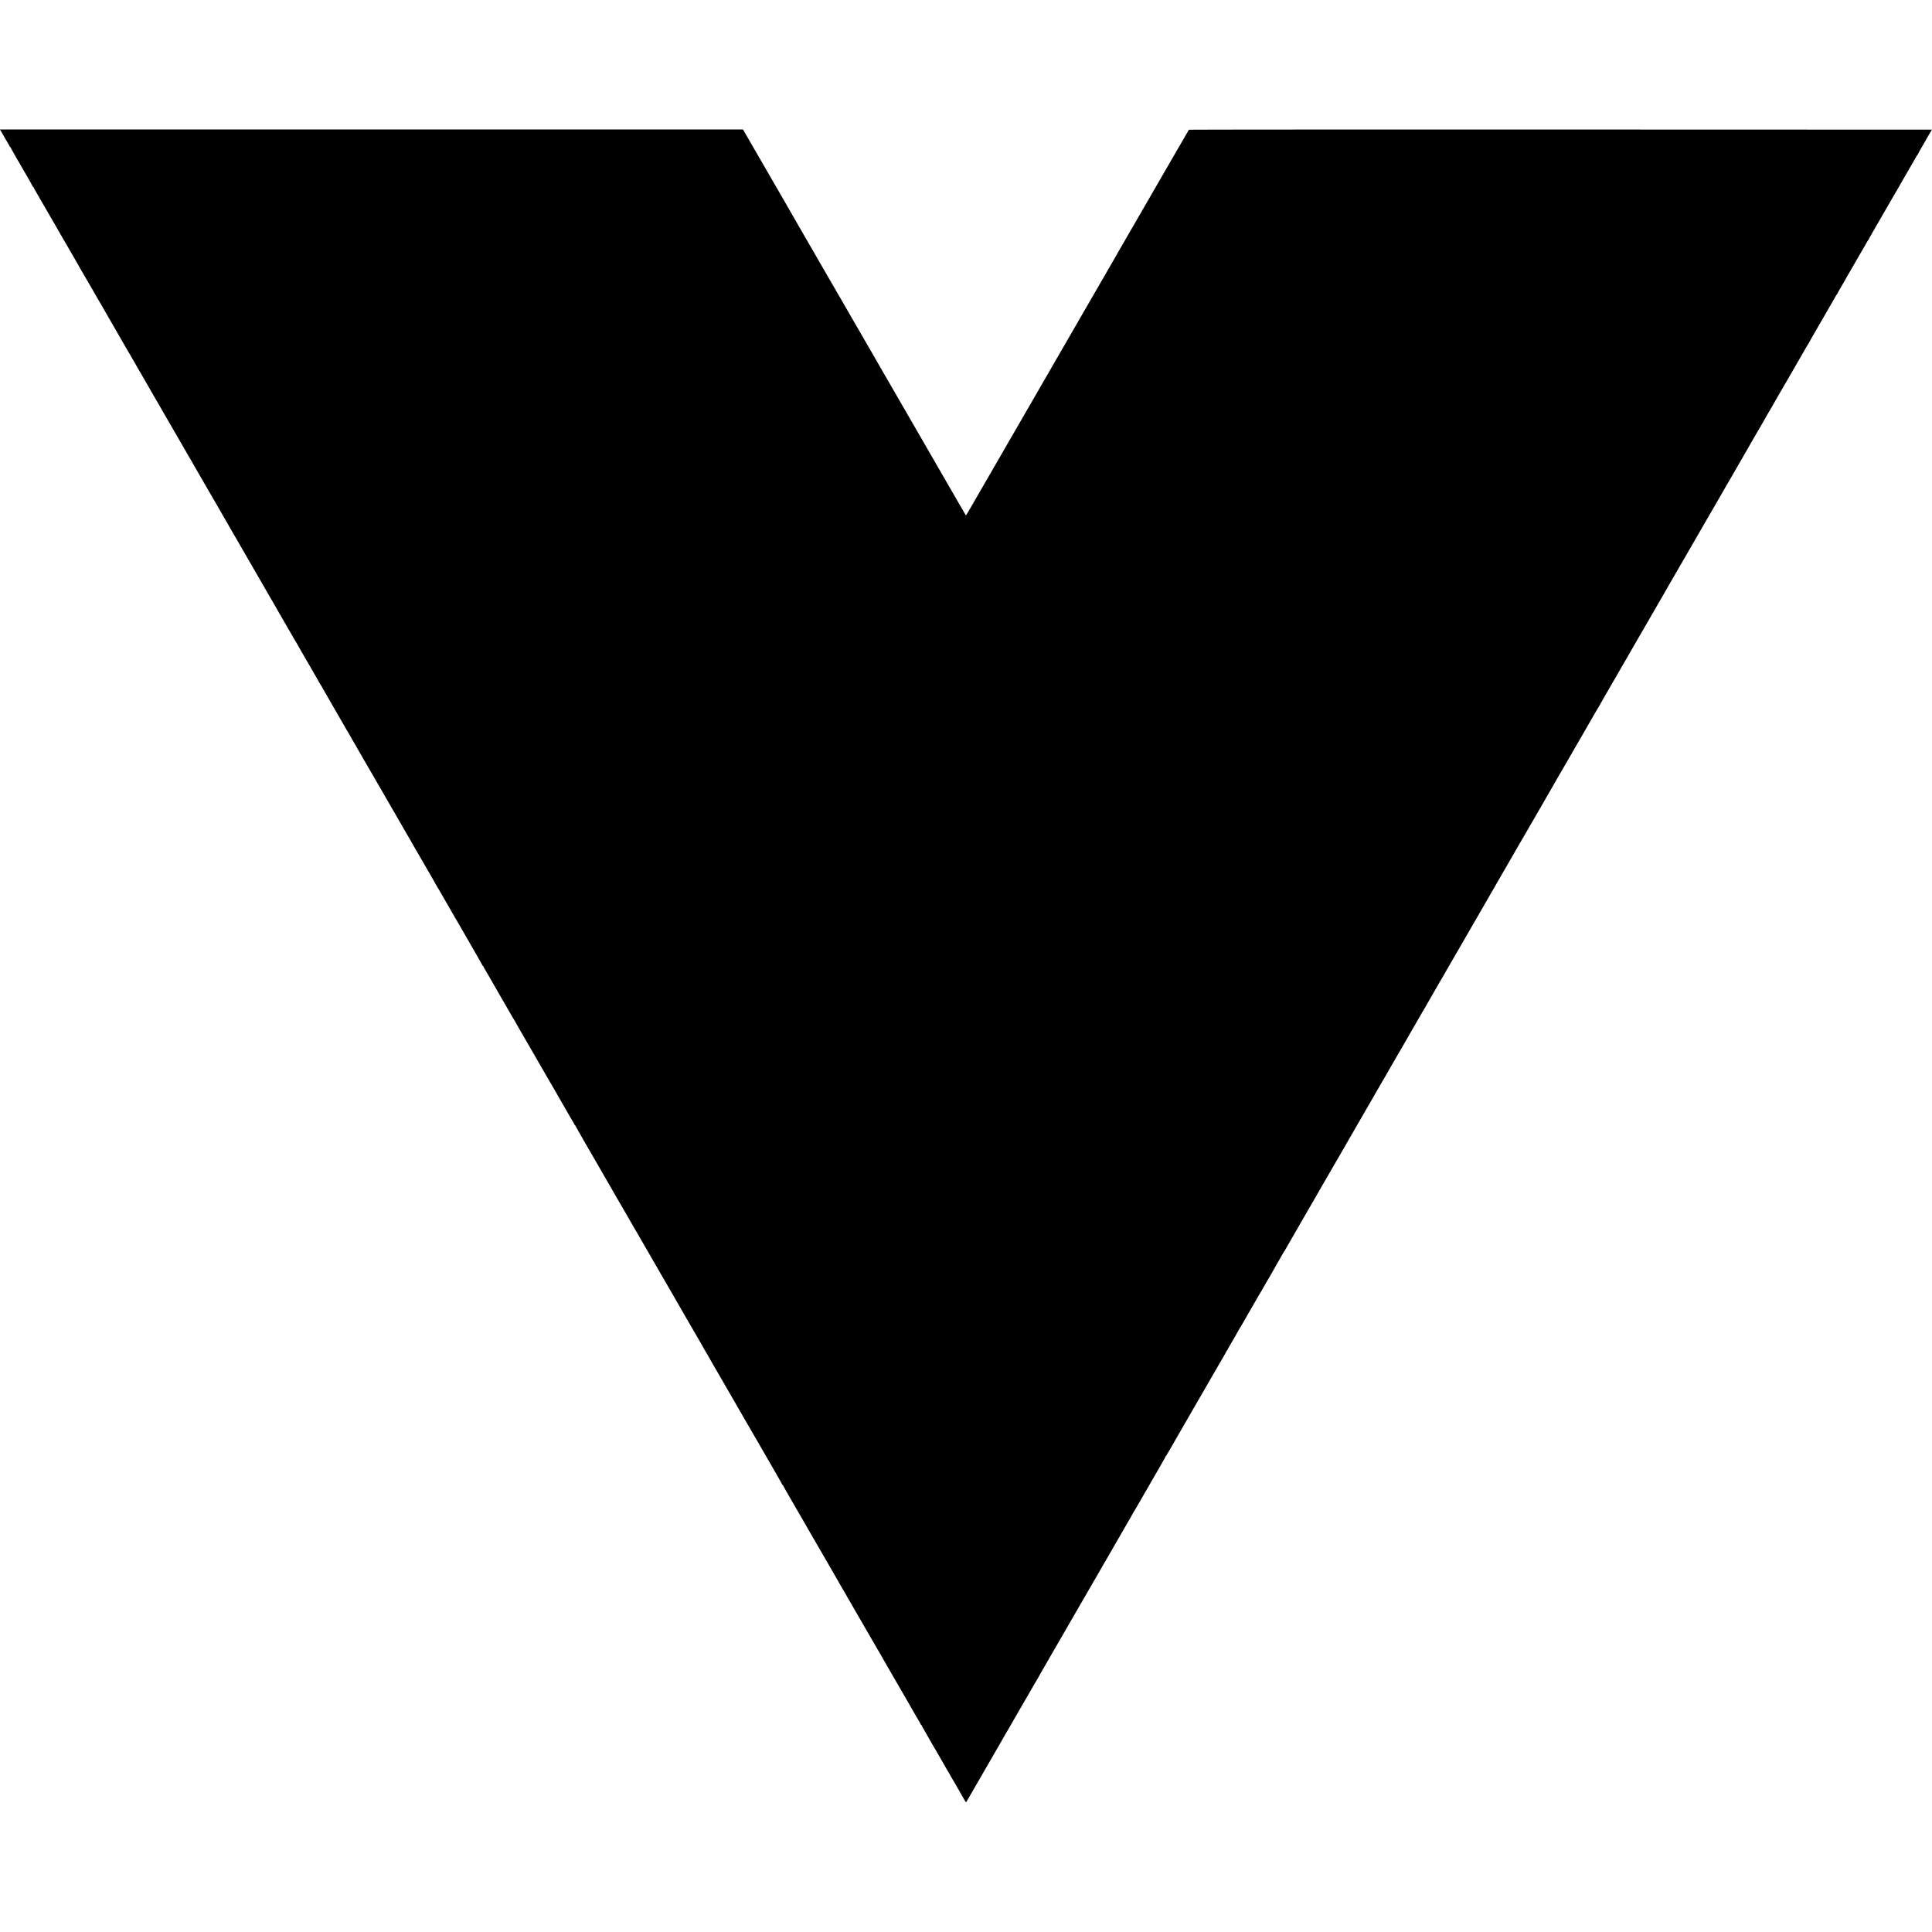
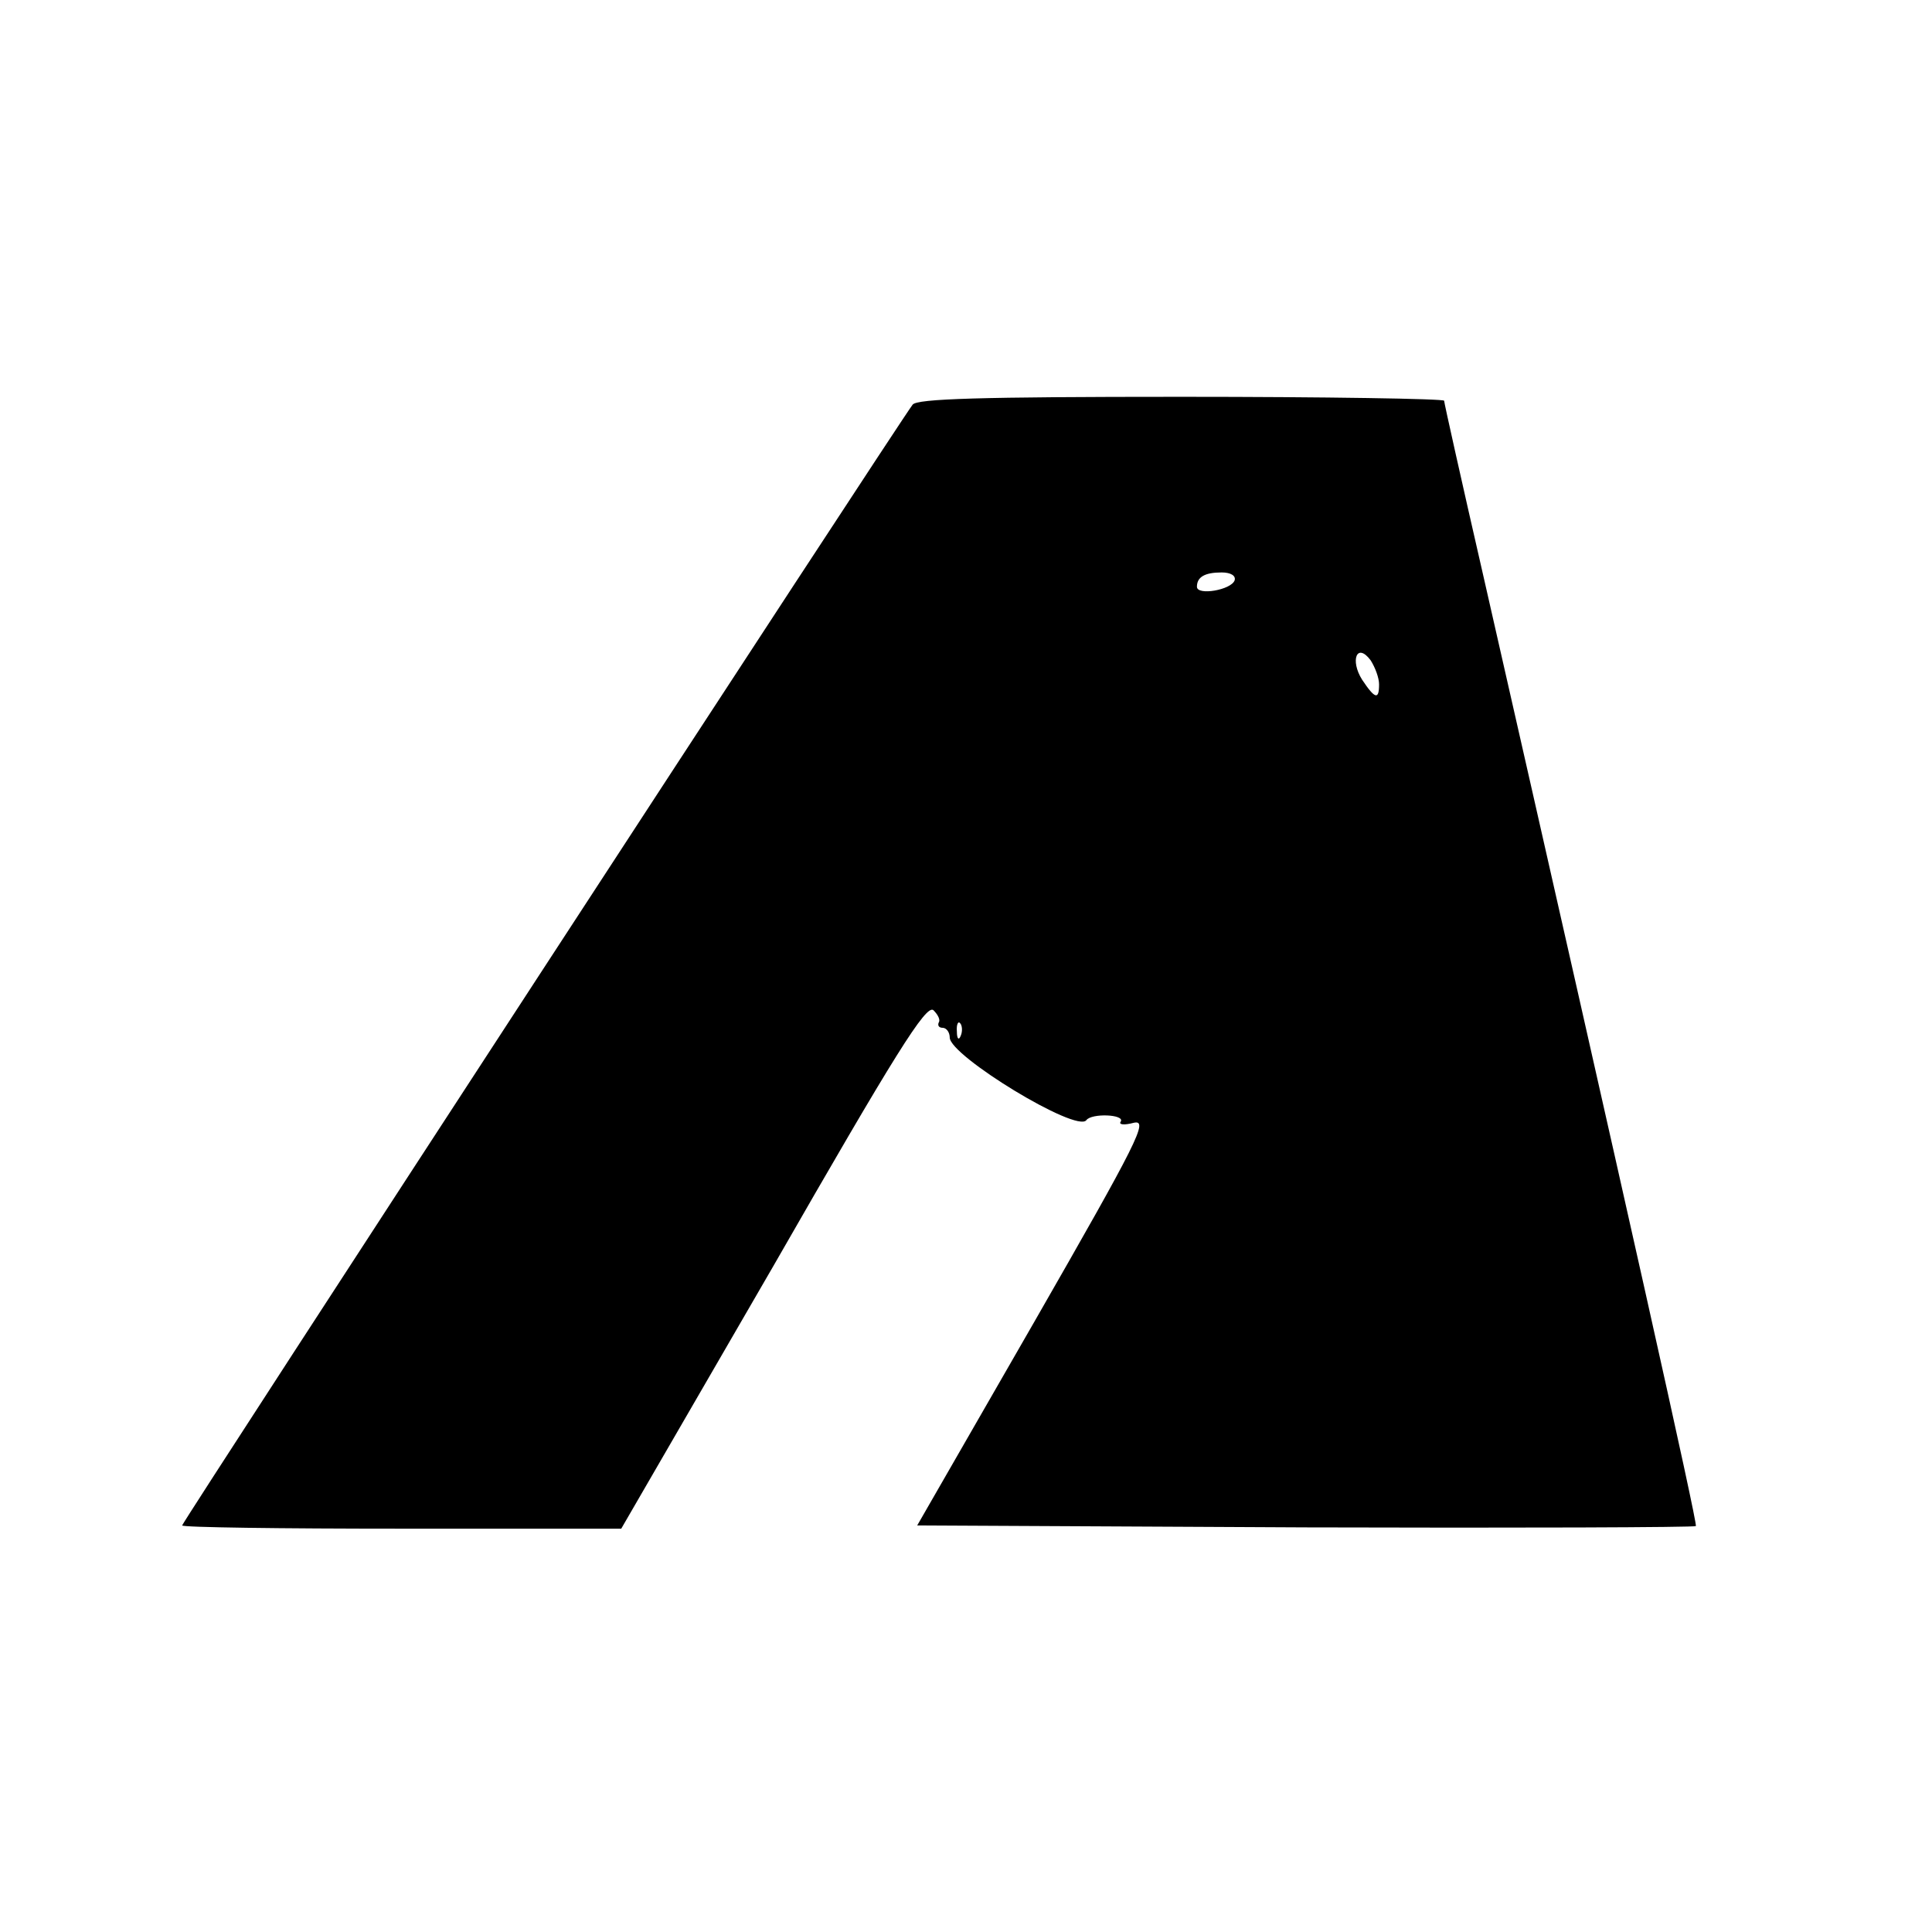
- <svg xmlns="http://www.w3.org/2000/svg" version="1.0" width="16pt" height="16pt" viewBox="0 0 16 16" preserveAspectRatio="xMidYMid meet">
-   <g transform="translate(0,16) scale(0.00032,-0.00032)" fill="#000000" stroke="none">
-     <path d="M18 46618 c45 -75 122 -207 122 -211 0 -2 25 -45 55 -95 30 -50 55 -96 55 -102 0 -5 5 -10 10 -10 6 0 10 -4 10 -9 0 -5 73 -135 161 -288 89 -153 173 -298 187 -323 14 -25 32 -57 41 -72 88 -149 187 -324 189 -335 2 -7 8 -13 13 -13 5 0 9 -4 9 -10 0 -5 46 -89 103 -187 175 -302 490 -846 507 -876 8 -16 20 -36 25 -45 28 -46 290 -498 339 -585 13 -23 74 -129 136 -236 61 -107 123 -215 137 -240 14 -25 29 -50 33 -56 5 -5 23 -37 40 -70 18 -33 38 -67 44 -75 11 -16 21 -33 63 -109 14 -25 29 -50 33 -56 4 -5 21 -35 38 -65 55 -100 261 -455 269 -465 4 -5 14 -21 20 -35 15 -29 41 -75 103 -180 24 -41 52 -88 60 -105 9 -16 57 -100 107 -185 112 -193 362 -626 380 -660 8 -14 23 -38 33 -55 11 -16 23 -37 27 -45 4 -8 26 -46 48 -85 23 -38 53 -90 67 -115 46 -81 64 -113 178 -310 62 -107 121 -210 132 -227 37 -67 56 -99 85 -148 16 -27 32 -57 36 -65 4 -8 15 -27 25 -42 9 -15 53 -89 96 -165 44 -76 177 -307 296 -513 120 -206 268 -463 330 -570 131 -227 117 -203 200 -348 36 -62 73 -125 82 -140 10 -15 21 -34 25 -42 4 -8 20 -37 36 -65 17 -27 38 -65 48 -82 49 -85 64 -111 87 -153 13 -25 28 -49 32 -55 4 -5 78 -134 165 -285 87 -151 166 -288 176 -305 10 -16 26 -43 35 -59 9 -17 125 -217 257 -445 132 -229 253 -441 270 -471 17 -30 45 -79 64 -108 18 -29 33 -54 33 -57 0 -2 20 -37 44 -77 24 -40 123 -212 221 -383 97 -170 190 -330 205 -355 16 -25 39 -65 53 -90 13 -25 81 -144 152 -265 70 -121 137 -238 150 -260 12 -22 37 -65 55 -95 18 -30 43 -73 55 -95 12 -22 48 -85 80 -140 77 -132 163 -280 190 -330 13 -22 71 -123 130 -225 59 -102 116 -199 126 -217 10 -17 29 -50 43 -72 15 -22 26 -43 26 -45 0 -2 27 -50 60 -106 33 -56 60 -103 60 -105 0 -2 55 -98 90 -155 8 -14 182 -316 239 -414 13 -22 45 -79 72 -124 27 -46 49 -86 49 -89 0 -2 14 -24 30 -48 16 -24 30 -46 30 -49 0 -5 74 -135 100 -176 5 -8 24 -42 43 -75 50 -88 58 -101 262 -455 104 -179 199 -345 213 -370 14 -25 28 -49 32 -55 4 -5 17 -26 28 -45 10 -19 62 -109 114 -200 114 -197 133 -230 170 -295 16 -27 33 -57 38 -65 17 -28 96 -165 103 -180 4 -8 16 -28 26 -45 10 -16 77 -131 148 -255 72 -124 181 -313 243 -420 62 -107 121 -209 131 -227 35 -62 323 -560 392 -678 38 -66 83 -145 100 -175 16 -30 33 -59 37 -65 4 -5 17 -27 29 -47 34 -61 56 -100 90 -156 17 -29 31 -55 31 -57 0 -2 17 -32 39 -67 21 -35 134 -229 251 -433 117 -203 235 -407 261 -451 27 -45 49 -85 49 -88 0 -4 8 -19 19 -34 15 -21 200 -341 309 -533 10 -19 33 -58 51 -87 17 -29 31 -54 31 -56 0 -2 25 -44 55 -94 30 -50 55 -95 55 -98 0 -4 6 -15 14 -23 7 -9 27 -41 43 -71 17 -30 170 -297 342 -594 171 -296 311 -542 311 -547 0 -5 5 -9 10 -9 6 0 10 -4 10 -10 0 -5 22 -47 49 -92 27 -46 58 -99 68 -118 24 -43 81 -140 93 -160 5 -8 66 -114 135 -235 69 -121 130 -227 135 -235 12 -21 259 -447 283 -490 10 -19 28 -47 38 -62 11 -14 19 -29 19 -32 0 -3 37 -69 83 -148 99 -170 305 -526 337 -583 13 -22 31 -53 41 -70 11 -16 22 -37 26 -45 7 -14 82 -146 103 -180 14 -24 181 -311 205 -355 13 -22 46 -80 75 -130 29 -49 64 -110 78 -135 14 -25 51 -88 82 -140 31 -52 59 -102 63 -110 4 -8 18 -33 31 -55 205 -353 284 -489 309 -535 17 -30 45 -78 62 -106 18 -28 36 -60 39 -72 4 -12 12 -22 17 -22 5 0 9 -4 9 -10 0 -5 109 -197 241 -427 133 -230 250 -431 259 -448 51 -90 222 -385 280 -485 37 -63 78 -135 92 -160 14 -25 67 -117 118 -205 51 -88 101 -175 111 -193 34 -58 55 -95 149 -257 51 -88 101 -173 110 -190 9 -16 76 -131 147 -255 72 -124 140 -241 151 -260 61 -108 281 -489 355 -615 38 -66 77 -133 87 -150 35 -63 91 -161 100 -175 14 -23 99 -169 128 -220 54 -97 135 -235 142 -245 4 -5 20 -32 35 -60 26 -48 238 -416 276 -480 10 -16 26 -46 37 -65 30 -53 382 -661 403 -695 10 -16 22 -37 26 -45 4 -8 26 -48 50 -88 24 -41 43 -75 43 -77 0 -2 22 -40 50 -85 27 -45 50 -84 50 -86 0 -3 38 -69 83 -147 84 -142 302 -520 340 -587 10 -19 34 -60 52 -90 18 -30 44 -75 57 -100 14 -25 45 -79 70 -120 25 -41 56 -96 70 -121 14 -25 77 -133 138 -240 62 -107 122 -210 132 -229 25 -43 310 -535 337 -581 11 -19 26 -45 34 -59 17 -32 238 -414 266 -460 11 -19 24 -41 28 -49 3 -7 75 -133 160 -278 84 -146 153 -269 153 -274 0 -5 5 -9 10 -9 6 0 10 -4 10 -10 0 -5 82 -150 181 -322 182 -314 201 -346 240 -415 12 -21 80 -139 152 -263 71 -124 141 -245 155 -270 14 -25 28 -49 32 -55 6 -8 145 -248 220 -380 37 -66 209 -362 229 -395 11 -19 24 -42 28 -49 4 -8 67 -118 140 -243 73 -125 133 -230 133 -233 0 -2 15 -28 33 -57 19 -29 47 -78 64 -108 17 -30 53 -93 79 -139 53 -90 82 -141 157 -272 82 -142 115 -199 381 -659 142 -245 268 -463 281 -485 12 -22 71 -125 132 -230 60 -104 172 -298 248 -430 76 -132 146 -253 156 -270 11 -16 22 -36 26 -44 3 -8 30 -54 60 -103 29 -49 53 -91 53 -93 0 -3 18 -34 40 -70 22 -36 40 -67 40 -69 0 -2 37 -66 81 -142 45 -77 98 -168 119 -204 20 -36 47 -81 58 -100 12 -19 27 -47 33 -62 6 -16 15 -28 20 -28 5 0 9 -4 9 -9 0 -6 63 -118 140 -251 77 -133 140 -243 140 -245 0 -2 18 -33 41 -70 22 -37 49 -83 60 -101 10 -19 29 -51 40 -71 25 -45 109 -189 126 -218 7 -11 17 -29 22 -40 6 -11 22 -38 35 -60 14 -22 37 -62 52 -90 14 -27 35 -62 45 -77 11 -14 19 -29 19 -32 0 -3 18 -35 40 -71 22 -36 40 -67 40 -69 0 -2 19 -35 42 -72 23 -38 55 -94 72 -124 26 -47 139 -244 171 -298 6 -9 21 -36 34 -60 28 -48 37 -51 51 -19 6 12 19 36 29 52 10 17 27 46 38 65 11 19 104 181 208 360 103 179 199 345 213 370 14 25 42 74 64 109 21 34 38 65 38 67 0 2 18 33 40 69 22 36 40 67 40 69 0 3 177 310 199 346 16 26 136 234 140 244 2 5 25 44 52 88 27 44 49 81 49 84 0 2 18 34 40 70 22 36 40 67 40 69 0 2 20 36 43 77 35 58 169 289 297 513 9 17 50 86 90 155 40 69 86 150 103 180 16 30 35 62 41 70 6 8 16 24 22 35 35 64 72 129 167 293 59 100 116 199 127 220 11 20 30 53 41 72 43 72 1070 1850 1121 1940 14 25 65 113 113 195 48 83 96 166 107 185 10 19 28 50 38 68 11 18 73 124 137 235 64 111 175 303 246 427 71 124 173 299 225 390 52 91 116 202 143 248 27 45 49 85 49 89 0 4 6 14 14 22 7 9 28 43 46 76 26 47 251 436 378 655 11 19 29 51 40 70 11 19 101 176 201 348 99 172 181 317 181 323 0 5 5 9 10 9 6 0 10 5 10 11 0 6 8 23 18 37 11 15 32 52 49 82 16 30 130 228 253 440 122 212 234 405 248 430 13 25 39 70 57 100 39 65 69 117 130 225 25 44 50 87 55 95 12 19 78 134 220 380 61 107 129 224 150 260 161 277 222 382 246 425 15 28 47 83 71 123 24 41 43 78 43 83 0 5 4 9 8 9 4 0 13 12 19 28 7 15 23 45 36 67 66 110 277 478 277 483 0 3 6 13 14 21 7 9 27 41 43 71 17 30 45 80 63 110 34 57 375 649 394 685 6 11 16 27 22 35 6 8 26 42 44 75 18 33 41 74 51 90 10 17 24 41 32 55 54 97 72 128 88 152 11 14 19 28 19 30 0 3 79 141 175 308 96 167 175 305 175 308 0 3 6 13 14 21 7 9 26 39 41 66 33 60 276 483 338 587 24 40 46 80 50 88 4 8 13 24 20 35 14 23 95 163 125 215 11 19 52 91 92 160 40 69 80 139 90 155 9 17 103 179 207 360 105 182 200 346 211 365 103 181 463 802 489 845 7 11 15 27 19 35 4 8 29 51 55 95 64 110 828 1433 848 1470 9 17 24 41 33 55 9 14 29 48 45 77 15 28 52 93 82 145 30 51 62 107 71 123 17 30 231 398 400 690 51 88 103 179 115 202 12 23 26 48 32 55 6 7 24 38 40 68 17 30 61 107 98 170 37 63 84 144 103 180 19 36 41 72 48 81 8 8 14 18 14 21 0 4 27 51 59 106 32 55 72 124 89 154 16 29 71 125 122 213 51 88 104 180 118 205 13 25 28 50 32 55 4 6 17 26 28 45 11 19 45 80 77 135 31 55 66 116 77 135 11 19 88 152 171 295 401 694 620 1072 650 1125 11 19 87 152 170 295 83 143 158 273 166 288 9 16 21 36 26 45 6 9 31 52 55 96 25 43 54 94 66 115 11 20 95 164 186 321 91 157 173 299 182 315 9 17 26 46 37 65 12 19 66 114 121 210 56 96 108 186 117 200 8 14 24 40 34 59 24 45 383 664 412 713 5 9 17 29 26 45 15 28 120 210 241 419 36 61 68 117 72 125 4 8 12 23 19 34 35 57 245 420 262 453 11 20 35 61 53 90 17 29 32 54 32 56 0 3 28 51 62 108 33 57 70 119 80 138 10 19 23 42 28 50 5 8 32 53 59 100 27 47 149 258 271 470 122 212 234 405 248 430 30 53 62 108 80 135 6 11 15 27 19 35 4 8 85 150 181 315 96 165 187 323 202 350 31 56 116 202 130 225 5 8 25 42 43 75 19 33 92 159 162 280 149 257 157 271 202 350 19 33 38 67 43 75 9 14 228 392 275 475 12 22 55 96 95 165 40 69 80 139 90 155 24 42 202 350 221 383 9 15 27 47 41 72 14 25 75 131 136 236 61 106 121 210 134 232 99 172 271 470 279 482 5 8 23 40 40 70 18 30 81 141 142 245 60 105 121 210 135 235 14 25 71 124 127 220 56 96 143 247 194 335 51 88 96 167 102 175 14 24 180 311 204 355 23 43 340 590 356 615 5 8 50 87 101 175 171 301 517 898 582 1008 25 43 46 81 46 83 0 2 12 23 27 47 14 23 40 67 56 97 16 30 35 62 42 70 7 8 15 22 18 30 4 8 20 38 37 65 16 28 33 57 37 65 6 12 111 196 143 250 5 8 55 95 112 193 57 98 113 195 126 215 12 20 27 46 32 57 6 11 14 27 20 35 5 8 76 130 156 270 80 140 165 287 187 325 23 39 52 90 66 115 13 25 30 52 37 61 8 8 14 18 14 21 0 4 41 77 92 165 50 87 175 302 276 478 101 176 208 360 236 408 28 49 67 117 86 152 19 35 41 70 48 77 6 6 12 15 12 19 0 7 124 224 167 291 12 21 23 40 23 42 0 2 21 40 46 83 26 43 55 92 64 109 54 95 327 568 354 614 19 30 45 75 59 100 71 128 82 145 89 148 4 2 8 8 8 13 0 5 42 82 94 172 311 538 496 858 518 897 14 25 40 70 58 100 18 30 42 71 53 90 10 19 79 139 152 265 73 127 142 246 153 265 10 19 43 76 72 125 29 50 63 108 75 130 65 116 80 140 87 143 4 2 8 8 8 12 0 8 114 212 140 250 6 8 14 24 20 35 5 11 54 97 108 190 l100 170 -9611 3 c-5286 1 -9614 -1 -9618 -5 -5 -6 -419 -719 -619 -1068 -89 -155 -267 -463 -323 -560 -38 -66 -81 -140 -95 -165 -31 -56 -263 -457 -526 -910 -110 -190 -224 -388 -254 -440 -29 -52 -61 -109 -71 -125 -23 -39 -243 -420 -268 -465 -11 -19 -204 -352 -428 -740 -224 -388 -477 -826 -563 -975 -85 -148 -185 -322 -222 -385 -37 -63 -120 -207 -185 -320 -65 -113 -177 -306 -248 -430 -72 -124 -172 -297 -222 -385 -51 -88 -142 -245 -202 -350 -131 -226 -247 -427 -408 -705 -65 -113 -249 -432 -410 -710 -160 -278 -388 -673 -506 -877 -118 -205 -216 -373 -219 -373 -3 0 -52 82 -109 183 -58 100 -144 250 -192 332 -95 164 -402 696 -647 1120 -85 149 -228 396 -317 550 -212 365 -982 1700 -1008 1745 -10 19 -43 76 -72 125 -29 50 -64 110 -77 135 -14 25 -63 110 -110 190 -47 80 -96 165 -110 190 -14 25 -99 171 -188 325 -89 154 -174 300 -188 325 -13 25 -64 113 -112 195 -48 83 -140 242 -205 355 -65 113 -183 317 -263 454 -79 137 -152 264 -163 282 -50 89 -335 583 -354 614 -12 19 -34 58 -50 85 -15 28 -129 226 -253 440 -124 215 -235 408 -247 430 -12 22 -69 121 -127 220 -58 99 -226 389 -373 645 -148 256 -324 561 -392 678 -67 117 -134 232 -147 255 -13 23 -33 59 -46 80 l-22 37 -9615 0 -9615 0 20 -32z" />
+ <svg xmlns="http://www.w3.org/2000/svg" version="1.0" width="297pt" height="297pt" viewBox="0 0 297 297" preserveAspectRatio="xMidYMid meet">
+   <g transform="translate(0,297) scale(0.1,-0.1)" fill="#000000" stroke="none">
+     <path d="M1403 2348 c-19 -24 -1123 -1718 -1123 -1723 0 -3 152 -5 338 -5 l337 0 234 404 c187 326 235 403 246 393 7 -7 11 -15 8 -19 -2 -5 1 -8 6 -8 6 0 11 -7 11 -15 0 -28 195 -147 210 -127 8 11 59 9 53 -2 -4 -5 5 -6 20 -2 23 5 7 -27 -153 -306 l-180 -313 597 -3 c328 -1 598 0 600 2 3 3 -105 486 -327 1462 -33 144 -60 265 -60 268 0 3 -182 6 -404 6 -311 0 -406 -3 -413 -12z m495 -270 c-5 -15 -58 -24 -58 -10 0 15 12 22 38 22 14 0 22 -5 20 -12z m222 -160 c0 -24 -6 -23 -26 7 -19 30 -8 58 13 30 7 -11 13 -27 13 -37z m-643 -540 c-3 -8 -6 -5 -6 6 -1 11 2 17 5 13 3 -3 4 -12 1 -19z" />
  </g>
</svg>
